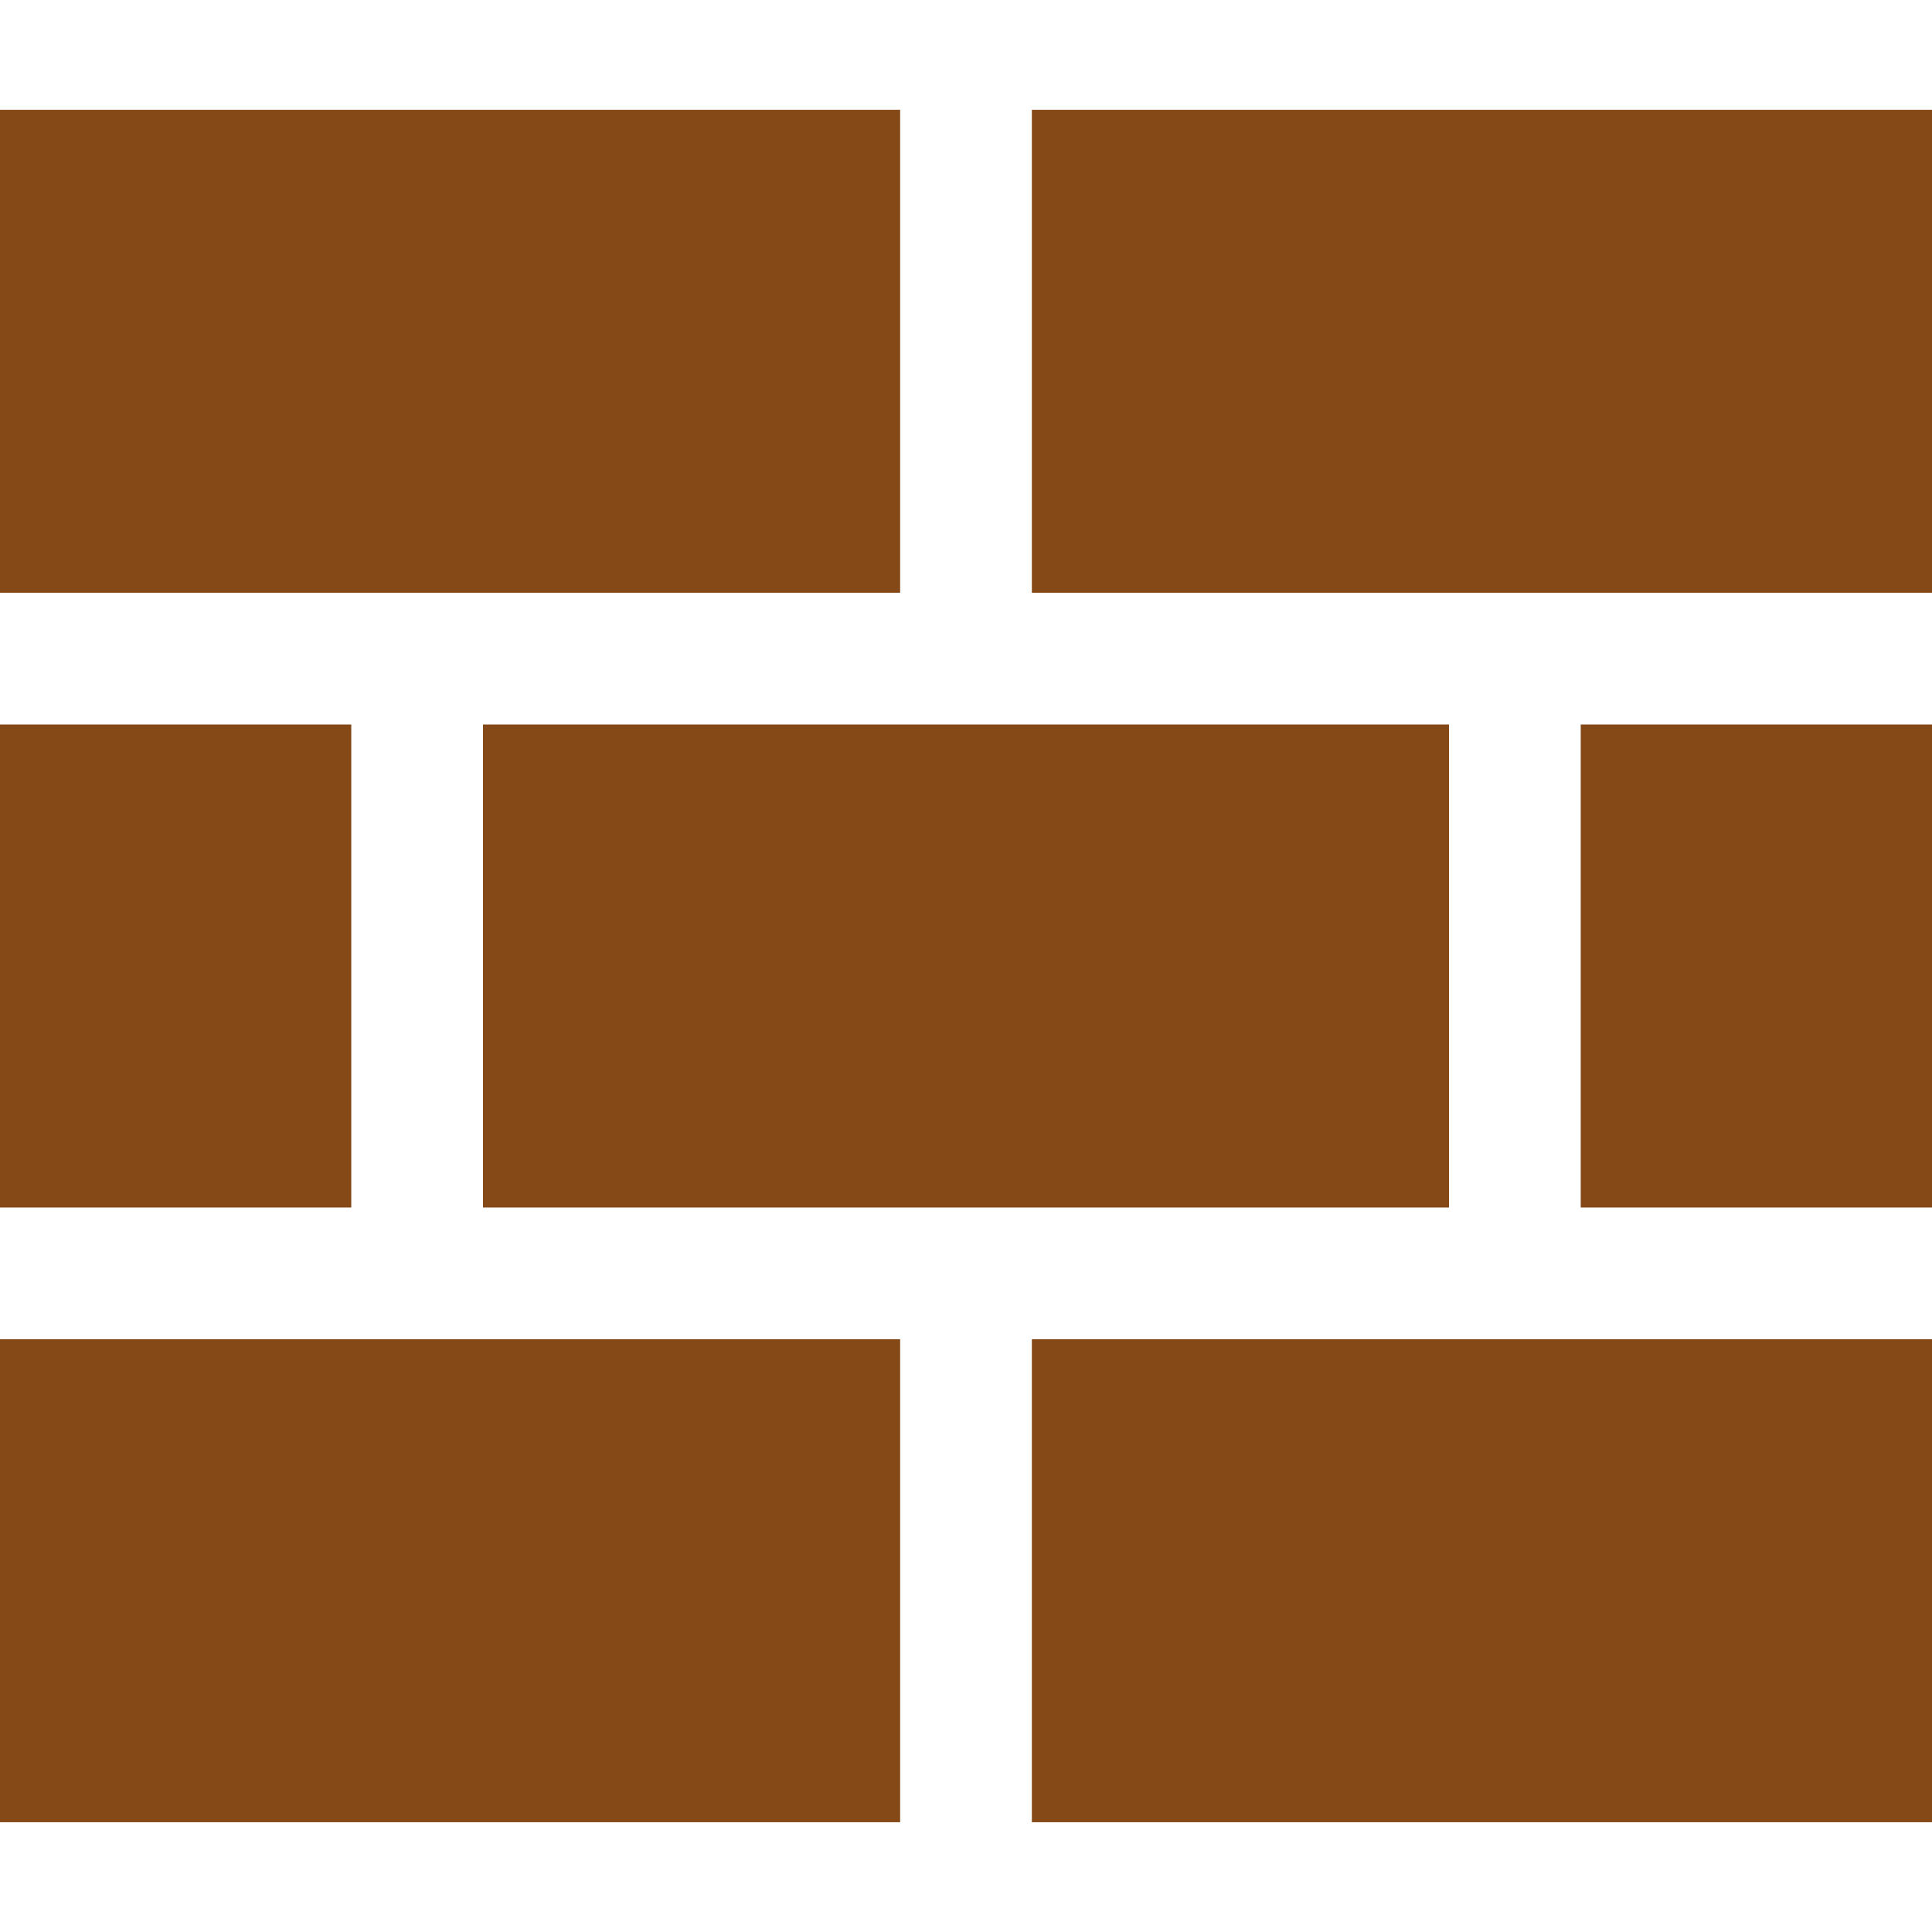
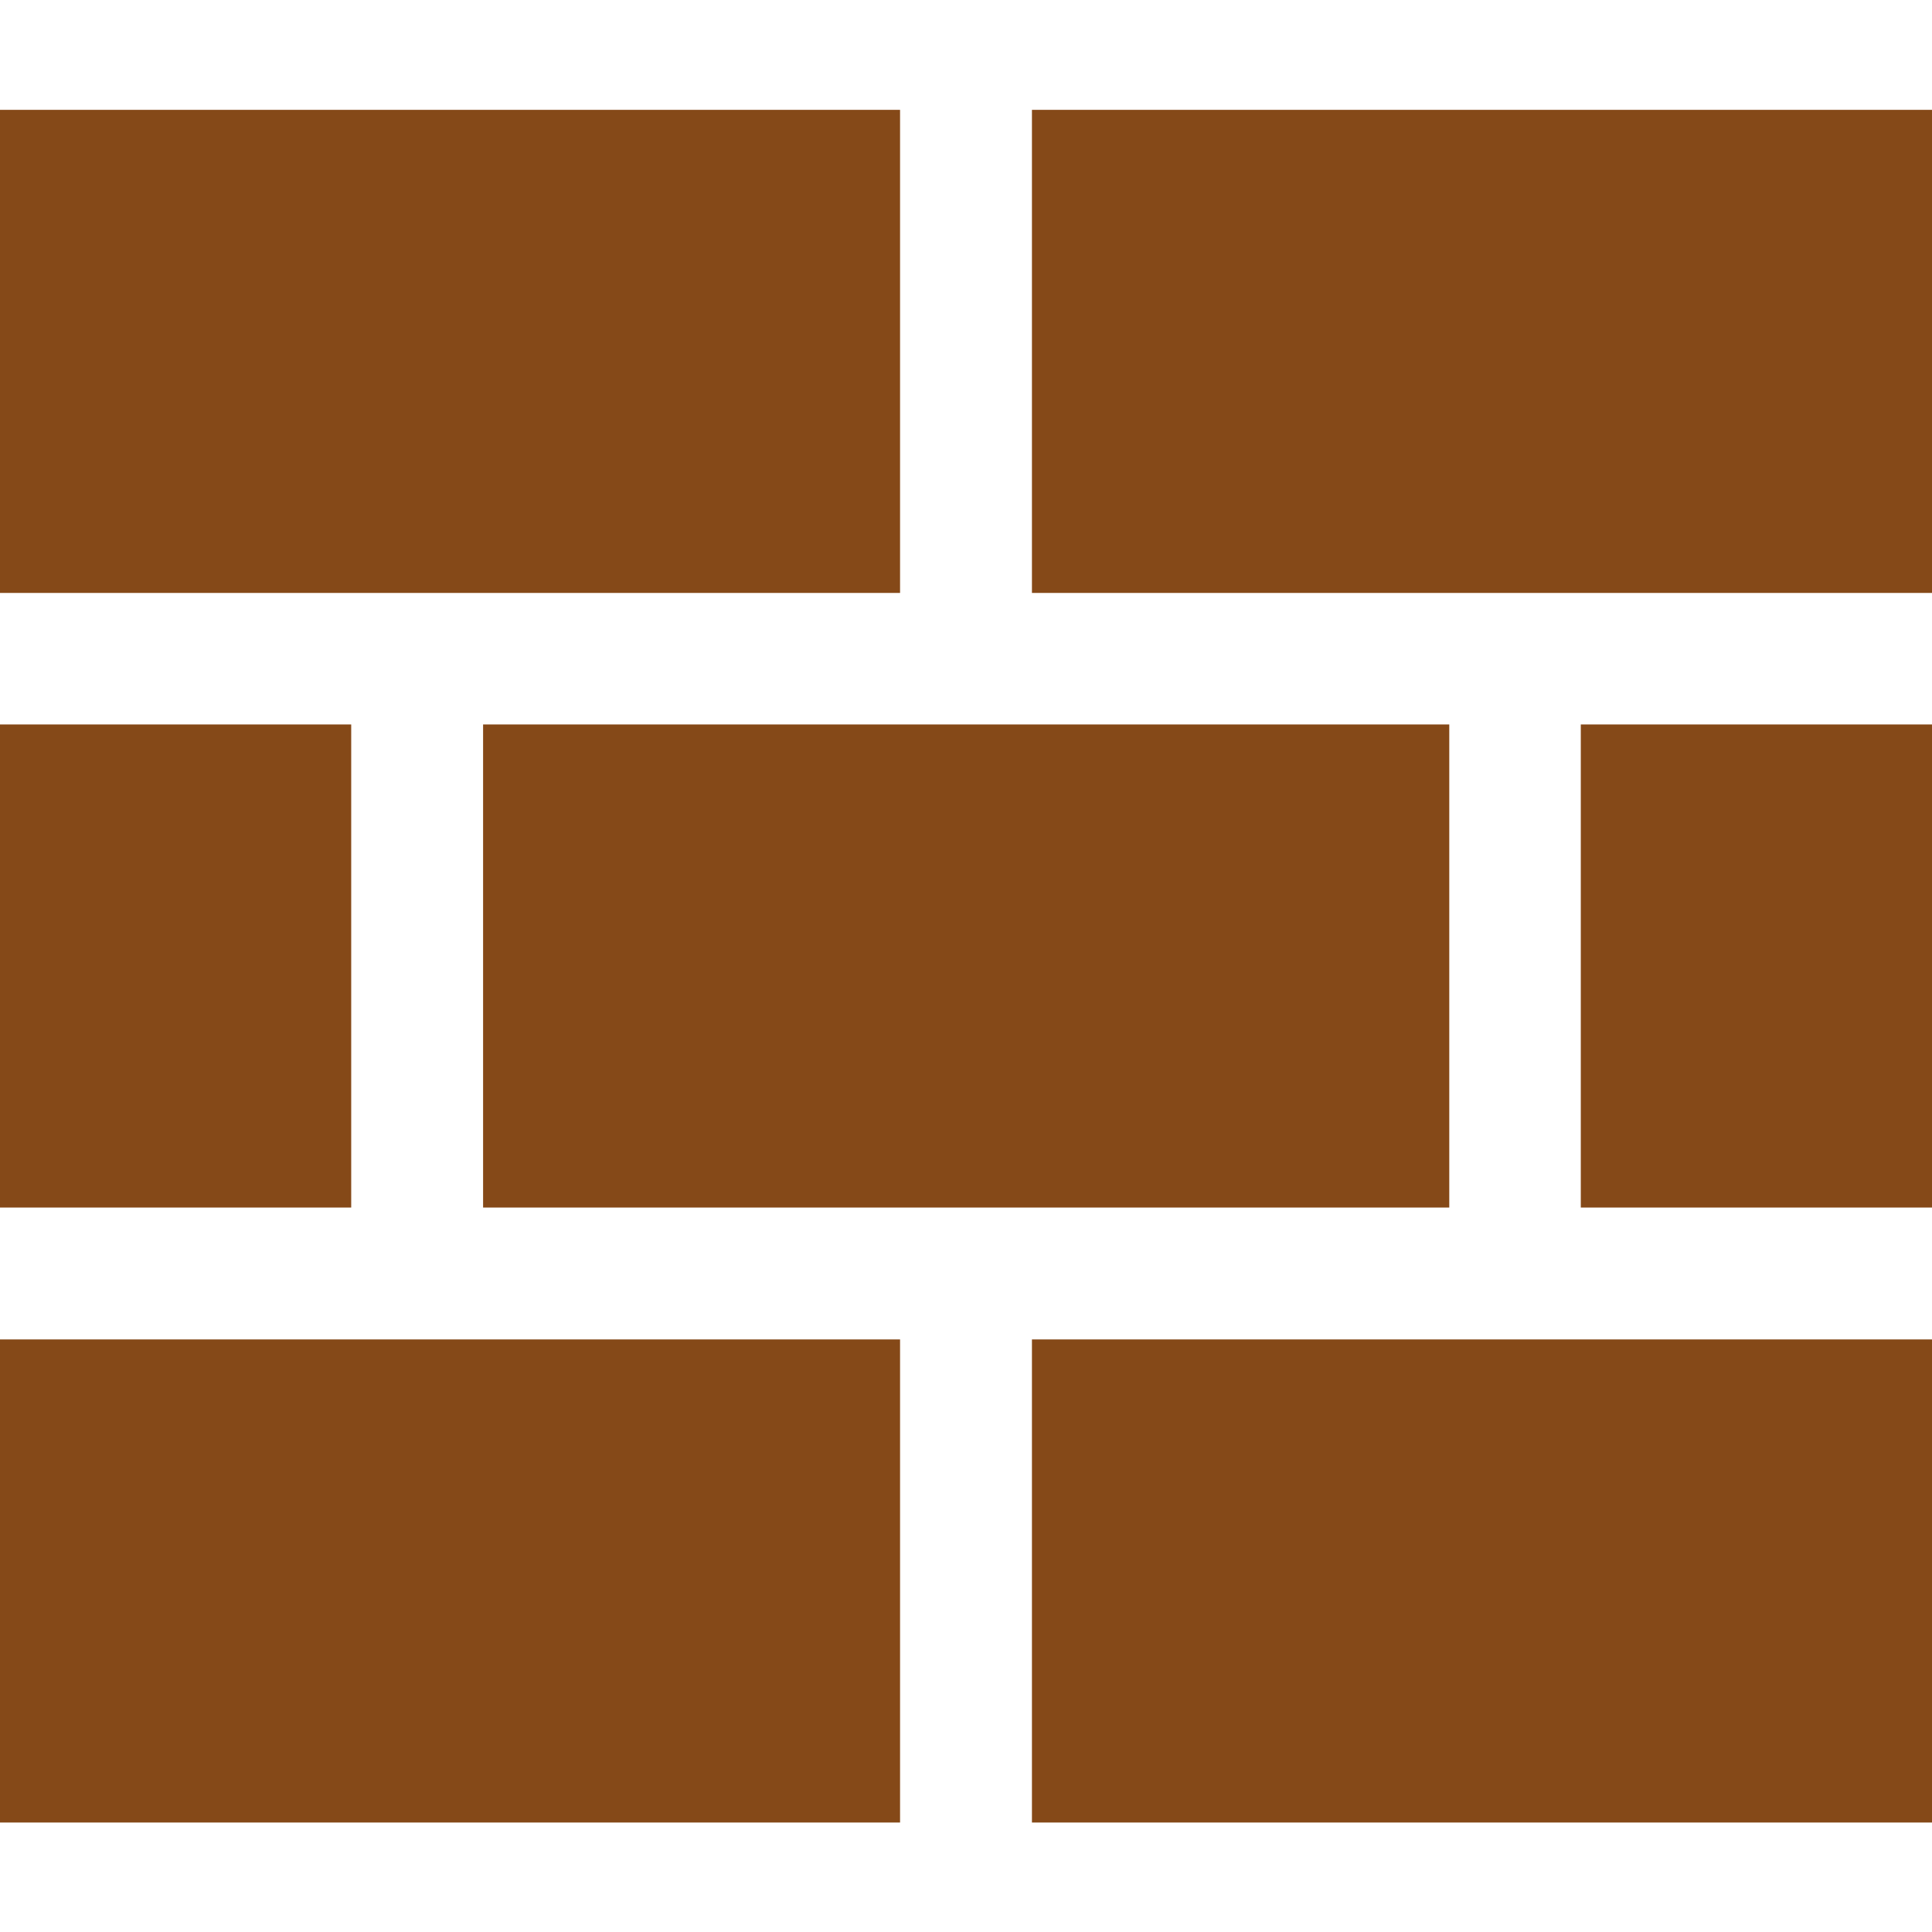
- <svg xmlns="http://www.w3.org/2000/svg" version="1.1" id="Capa_1" x="0px" y="0px" viewBox="0 0 525.938 525.938" style="enable-background:new 0 0 525.938 525.938;" xml:space="preserve" width="512px" height="512px">
-   <g>
-     <g>
-       <path d="M95.625,328.711H0V197.227h95.625V328.711z M131.485,328.711h262.97V197.227h-262.97    L131.485,328.711L131.485,328.711z M245.039,29.883H0v131.484h245.039V29.883z M0,496.055h245.039V364.571H0V496.055z     M280.898,29.883v131.484h245.039V29.883H280.898z M280.898,496.055h245.039V364.571H280.898V496.055z M430.313,328.711h95.625    V197.227h-95.625V328.711z" fill="#854918" />
-     </g>
-   </g>
-   <g>
- </g>
-   <g>
- </g>
-   <g>
- </g>
-   <g>
- </g>
-   <g>
- </g>
-   <g>
- </g>
-   <g>
- </g>
-   <g>
- </g>
-   <g>
- </g>
-   <g>
- </g>
-   <g>
- </g>
-   <g>
- </g>
-   <g>
- </g>
-   <g>
- </g>
-   <g>
- </g>
+ <svg xmlns="http://www.w3.org/2000/svg" viewBox="0 0 525.9 525.9" width="512" height="512">
+   <path d="M95.6 328.7H0V197.2h95.6V328.7zM131.5 328.7h263V197.2h-263L131.5 328.7 131.5 328.7zM245 29.9H0v131.5h245V29.9zM0 496.1h245V364.6H0V496.1zM280.9 29.9v131.5h245V29.9H280.9zM280.9 496.1h245V364.6H280.9V496.1zM430.3 328.7h95.6V197.2h-95.6V328.7z" fill="#854918" />
</svg>
